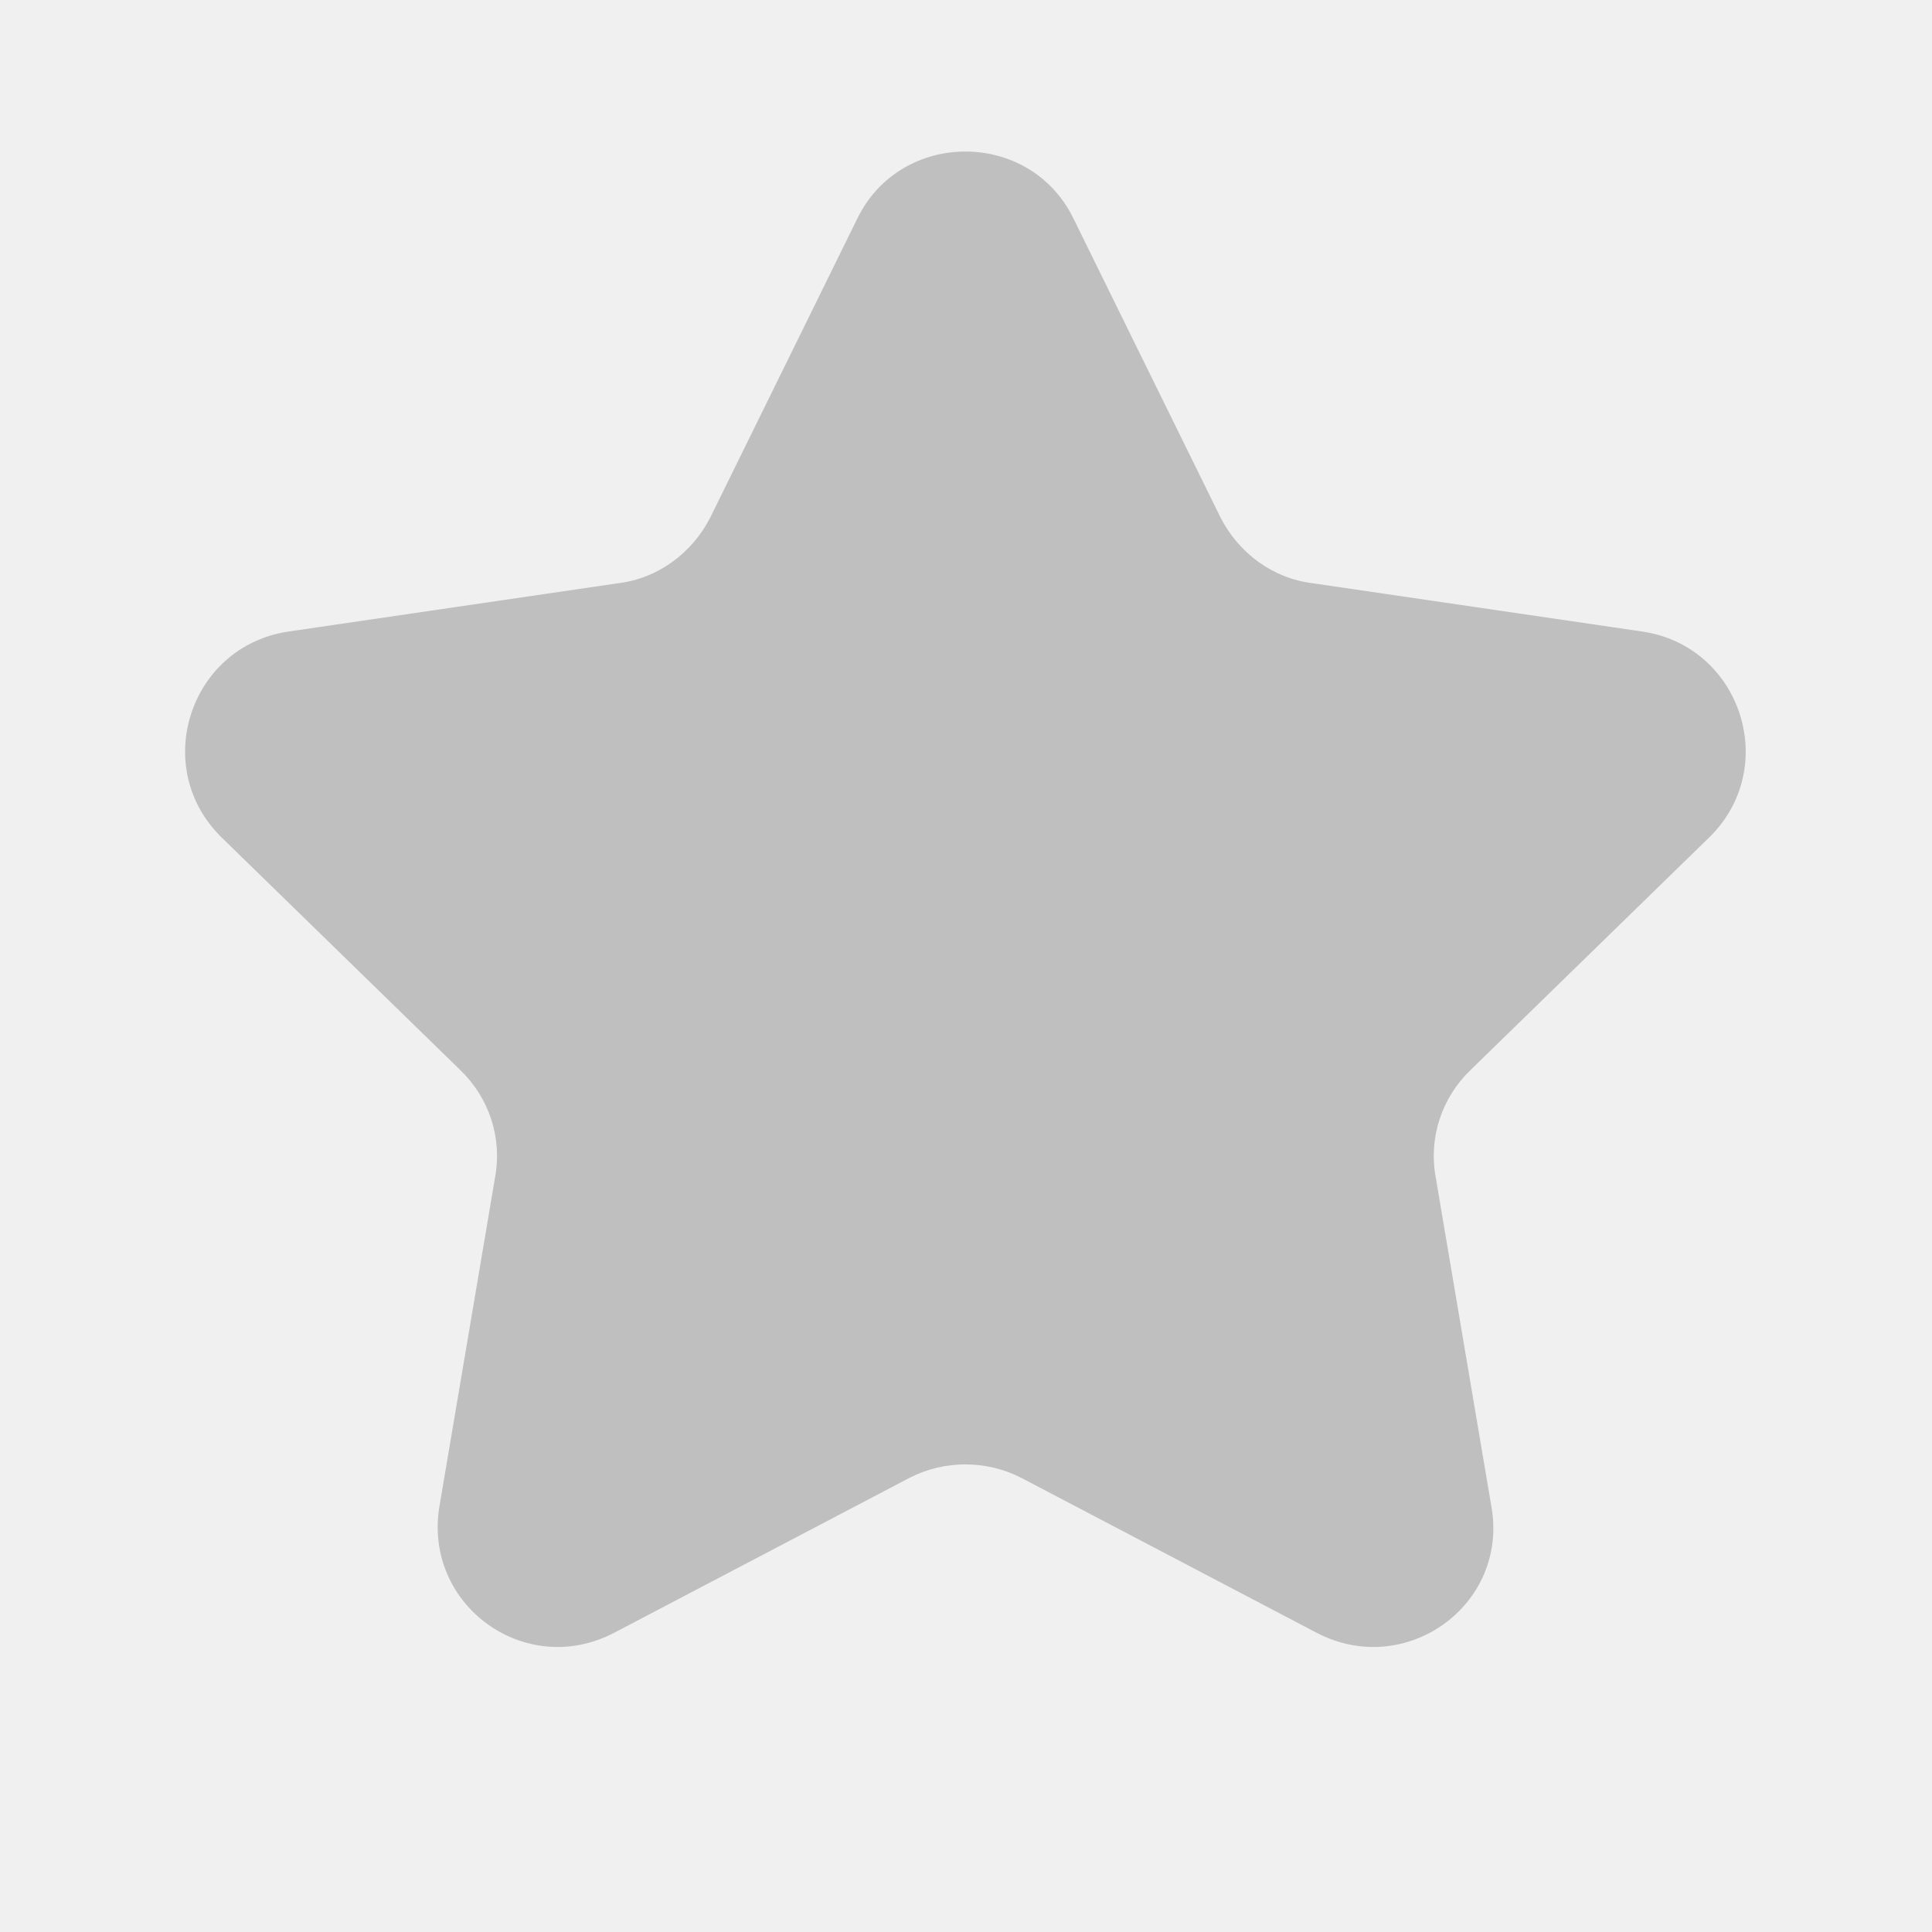
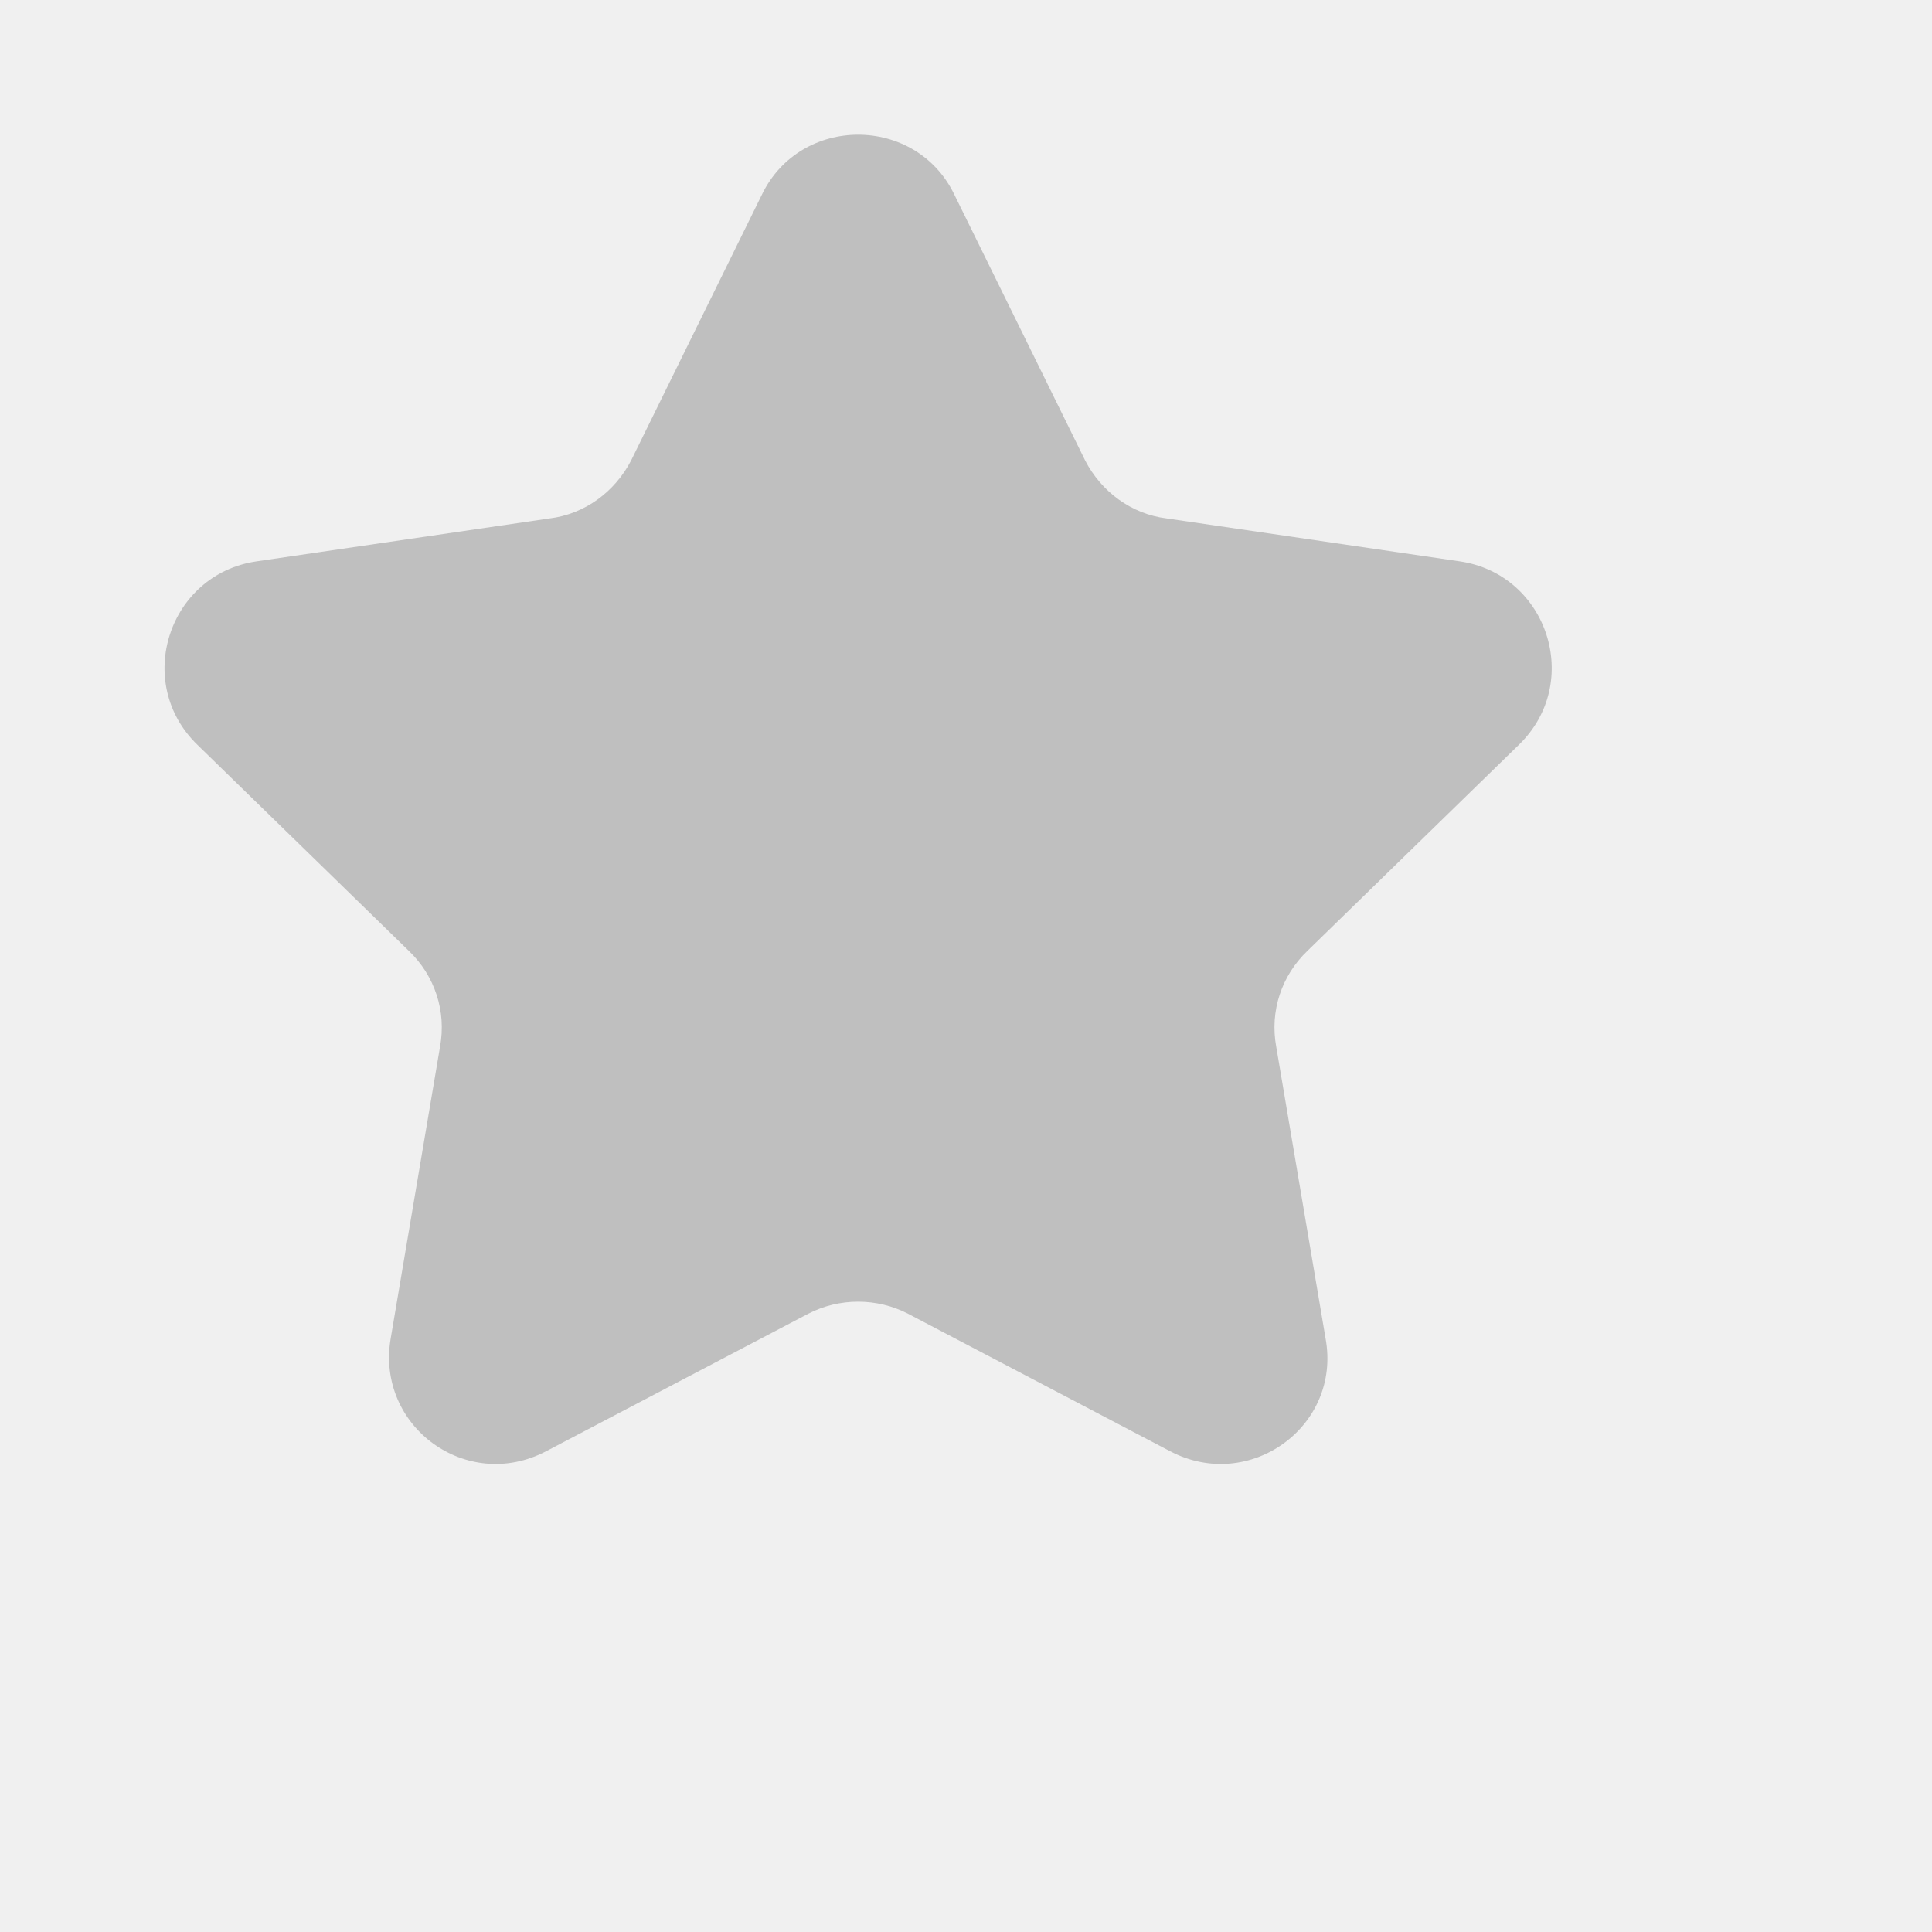
- <svg xmlns="http://www.w3.org/2000/svg" width="16" height="16" viewBox="0 0 16 16" fill="none">
+ <svg xmlns="http://www.w3.org/2000/svg" width="15" height="15" viewBox="0 0 18 18" fill="none">
  <defs />
  <rect id="star" rx="0" width="15" height="15" transform="translate(0.5 0.5)" fill="#FFFFFF" fill-opacity="0" />
  <path id="Star 1" d="M7.1 1.81L5.88 4.29C5.73 4.58 5.45 4.79 5.12 4.83L2.39 5.23C1.57 5.35 1.24 6.36 1.84 6.94L3.81 8.86C4.05 9.09 4.16 9.42 4.1 9.75L3.64 12.47C3.5 13.29 4.35 13.91 5.09 13.52L7.53 12.24C7.82 12.09 8.17 12.09 8.46 12.24L10.9 13.52C11.64 13.91 12.5 13.29 12.35 12.47L11.89 9.75C11.83 9.42 11.94 9.09 12.18 8.86L14.15 6.94C14.75 6.36 14.42 5.35 13.6 5.23L10.87 4.83C10.54 4.79 10.26 4.58 10.11 4.29L8.89 1.81C8.53 1.07 7.46 1.07 7.1 1.81Z" fill="#BFBFBF" fill-opacity="1" fill-rule="evenodd" />
</svg>
